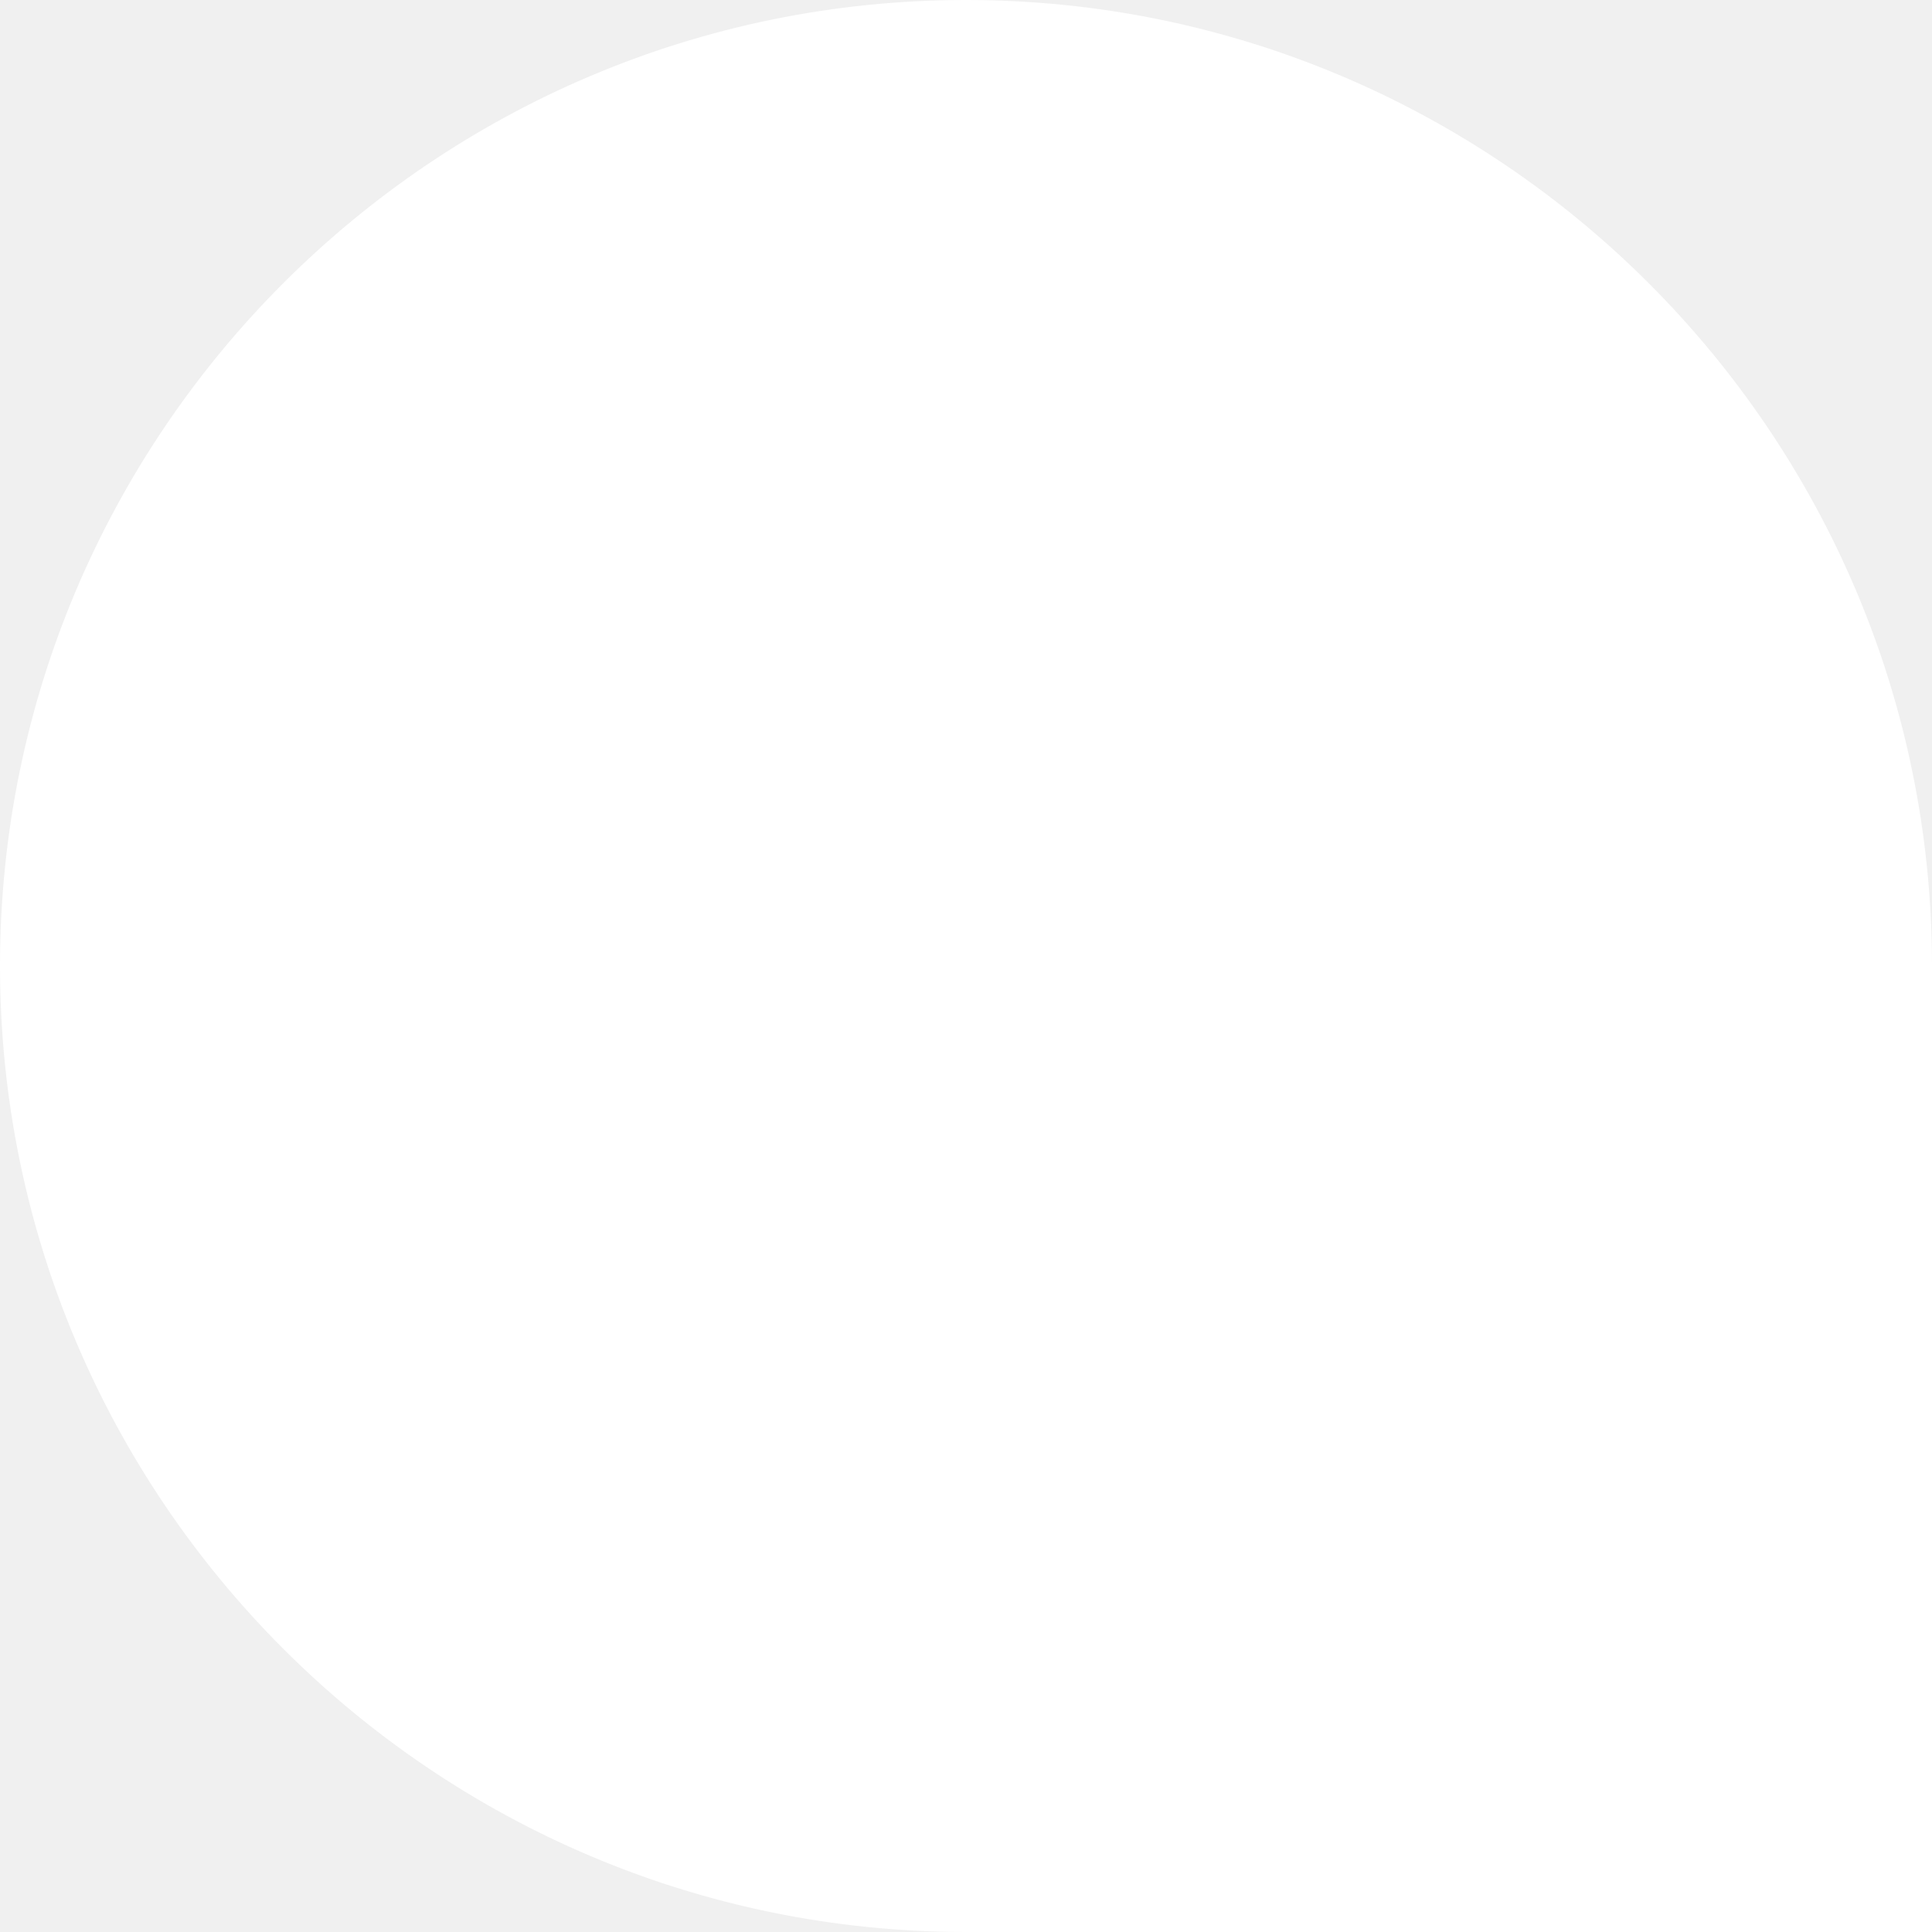
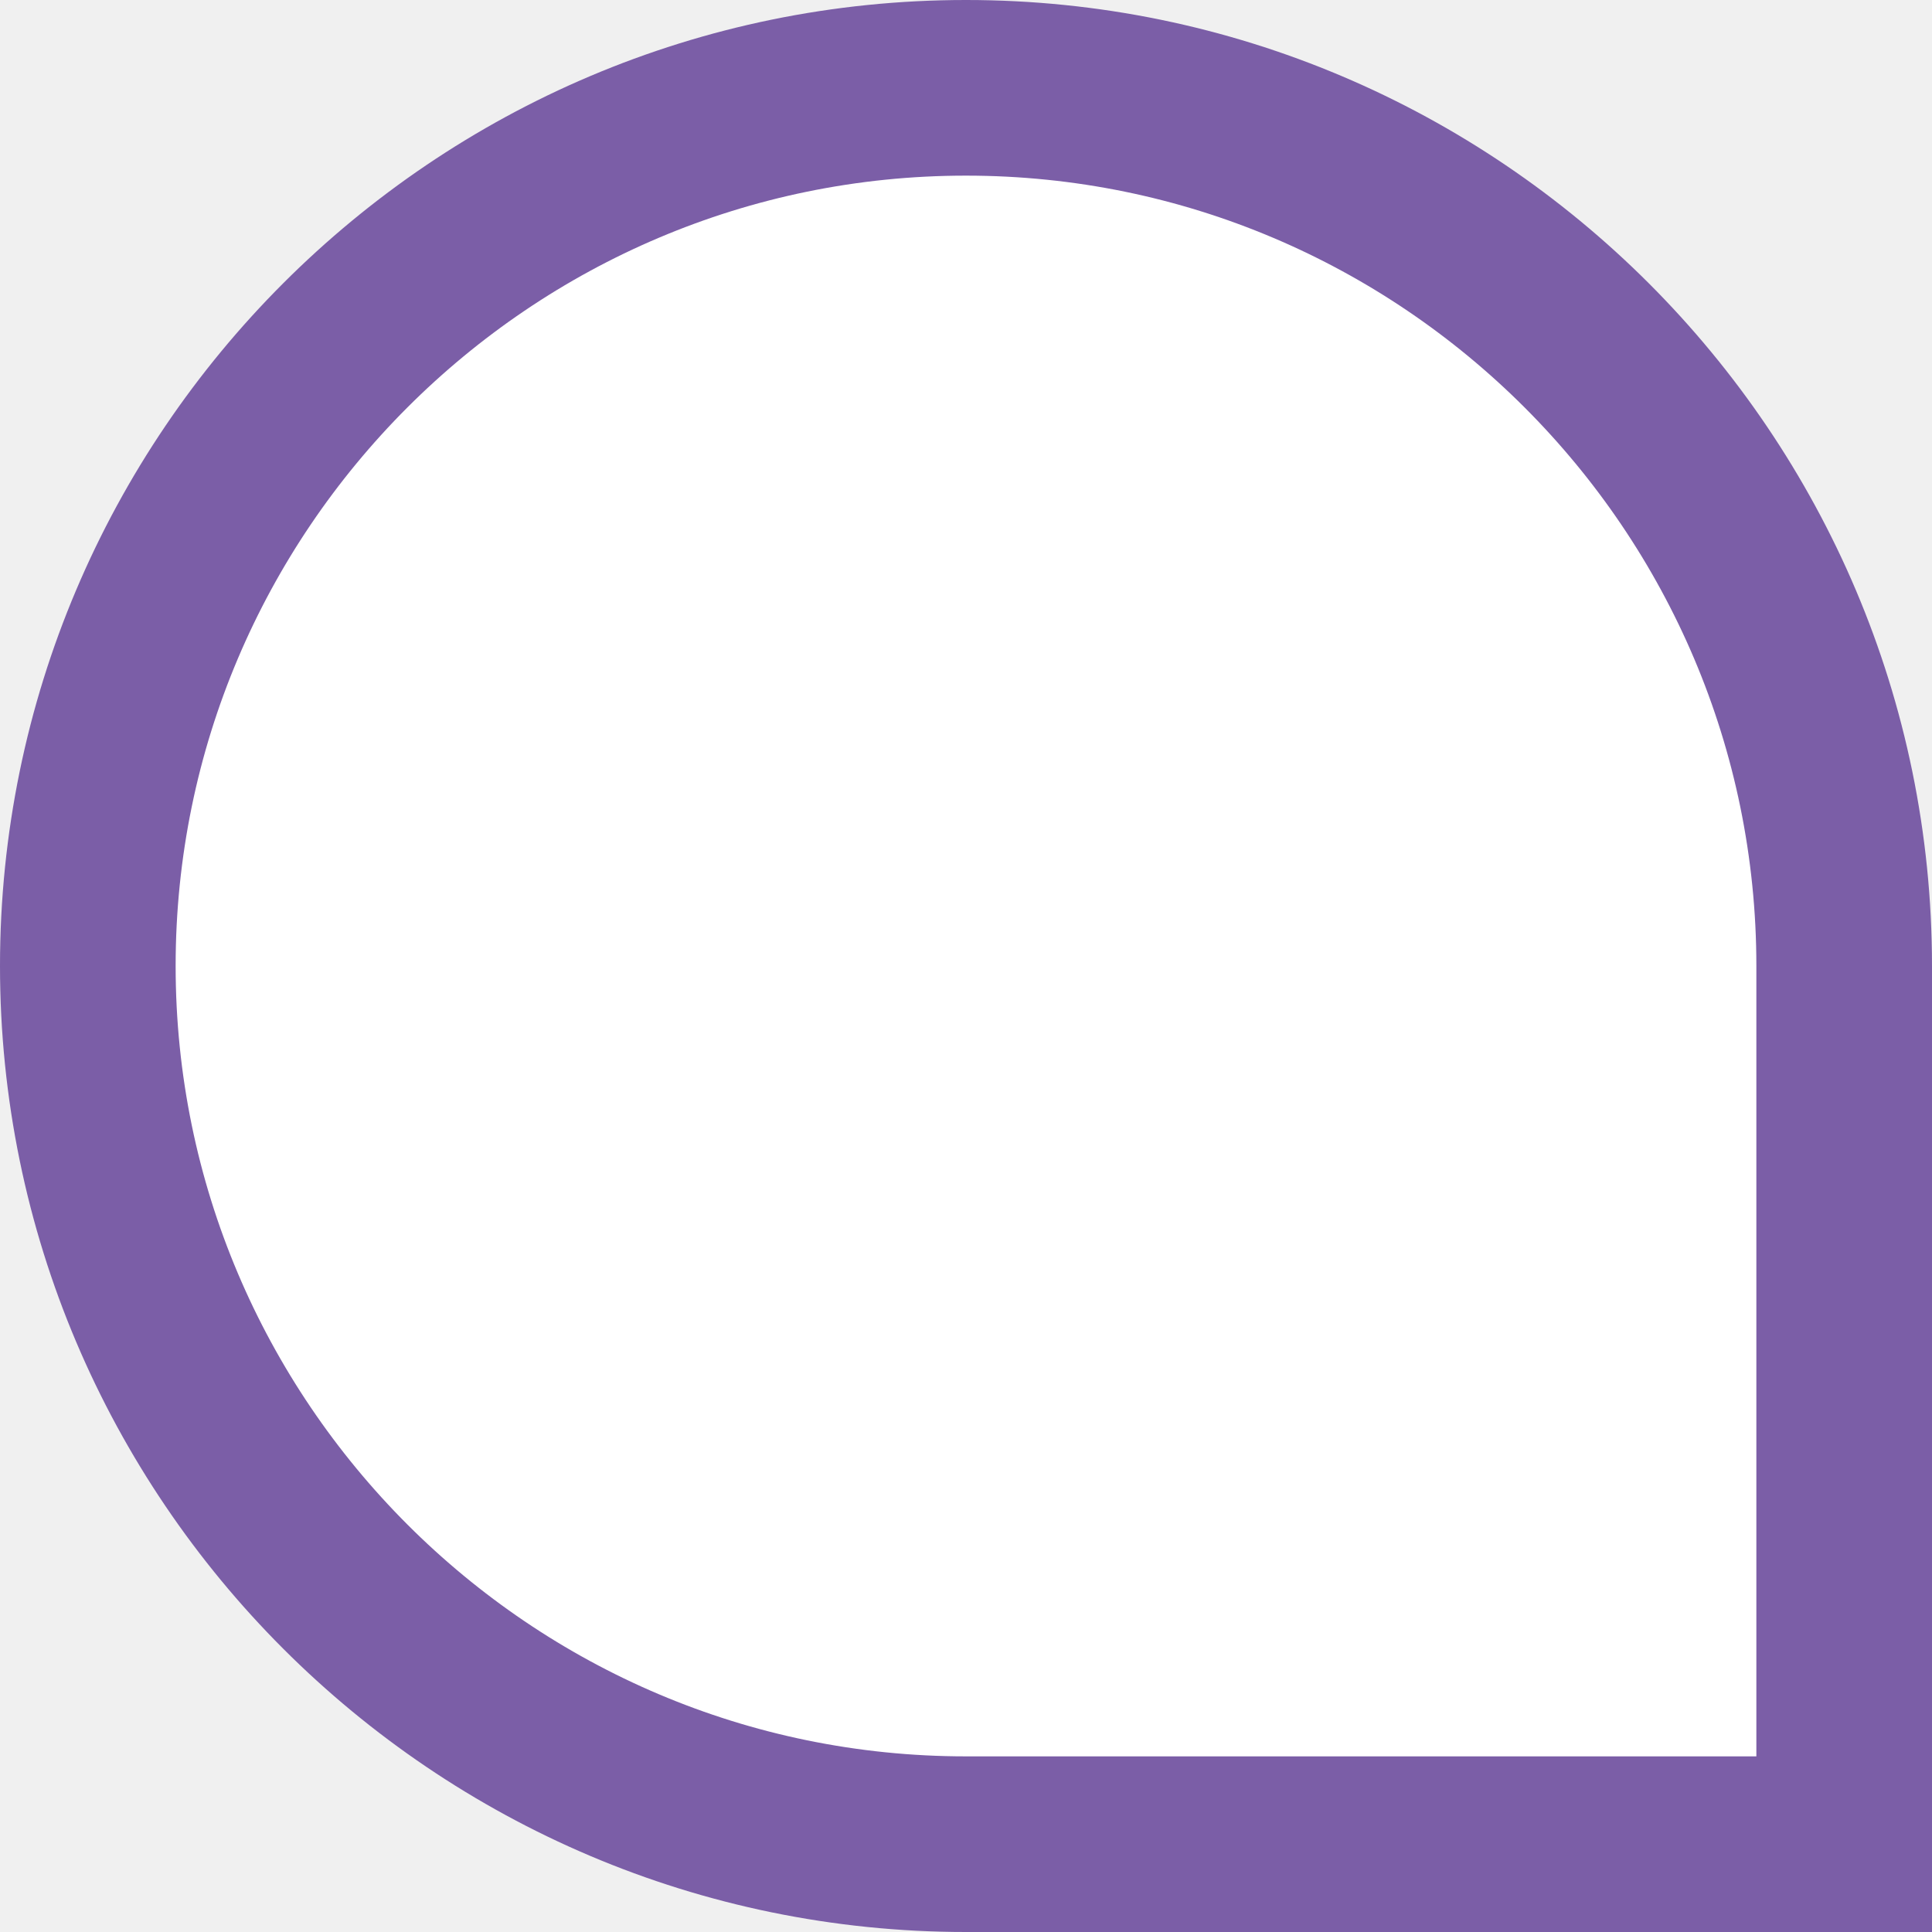
<svg xmlns="http://www.w3.org/2000/svg" width="66" height="66" viewBox="0 0 66 66" fill="none">
-   <path d="M63 63H32.998C16.459 63 3 49.54 3 32.997C3 16.46 16.459 3 32.998 3C49.541 3 63 16.46 63 32.997V63Z" fill="white" stroke="white" stroke-width="6" />
+   <path d="M63 63H32.998C16.459 63 3 49.54 3 32.997C3 16.46 16.459 3 32.998 3C49.541 3 63 16.46 63 32.997V63Z" fill="white" stroke="#7B5EA7" stroke-width="6" />
</svg>
